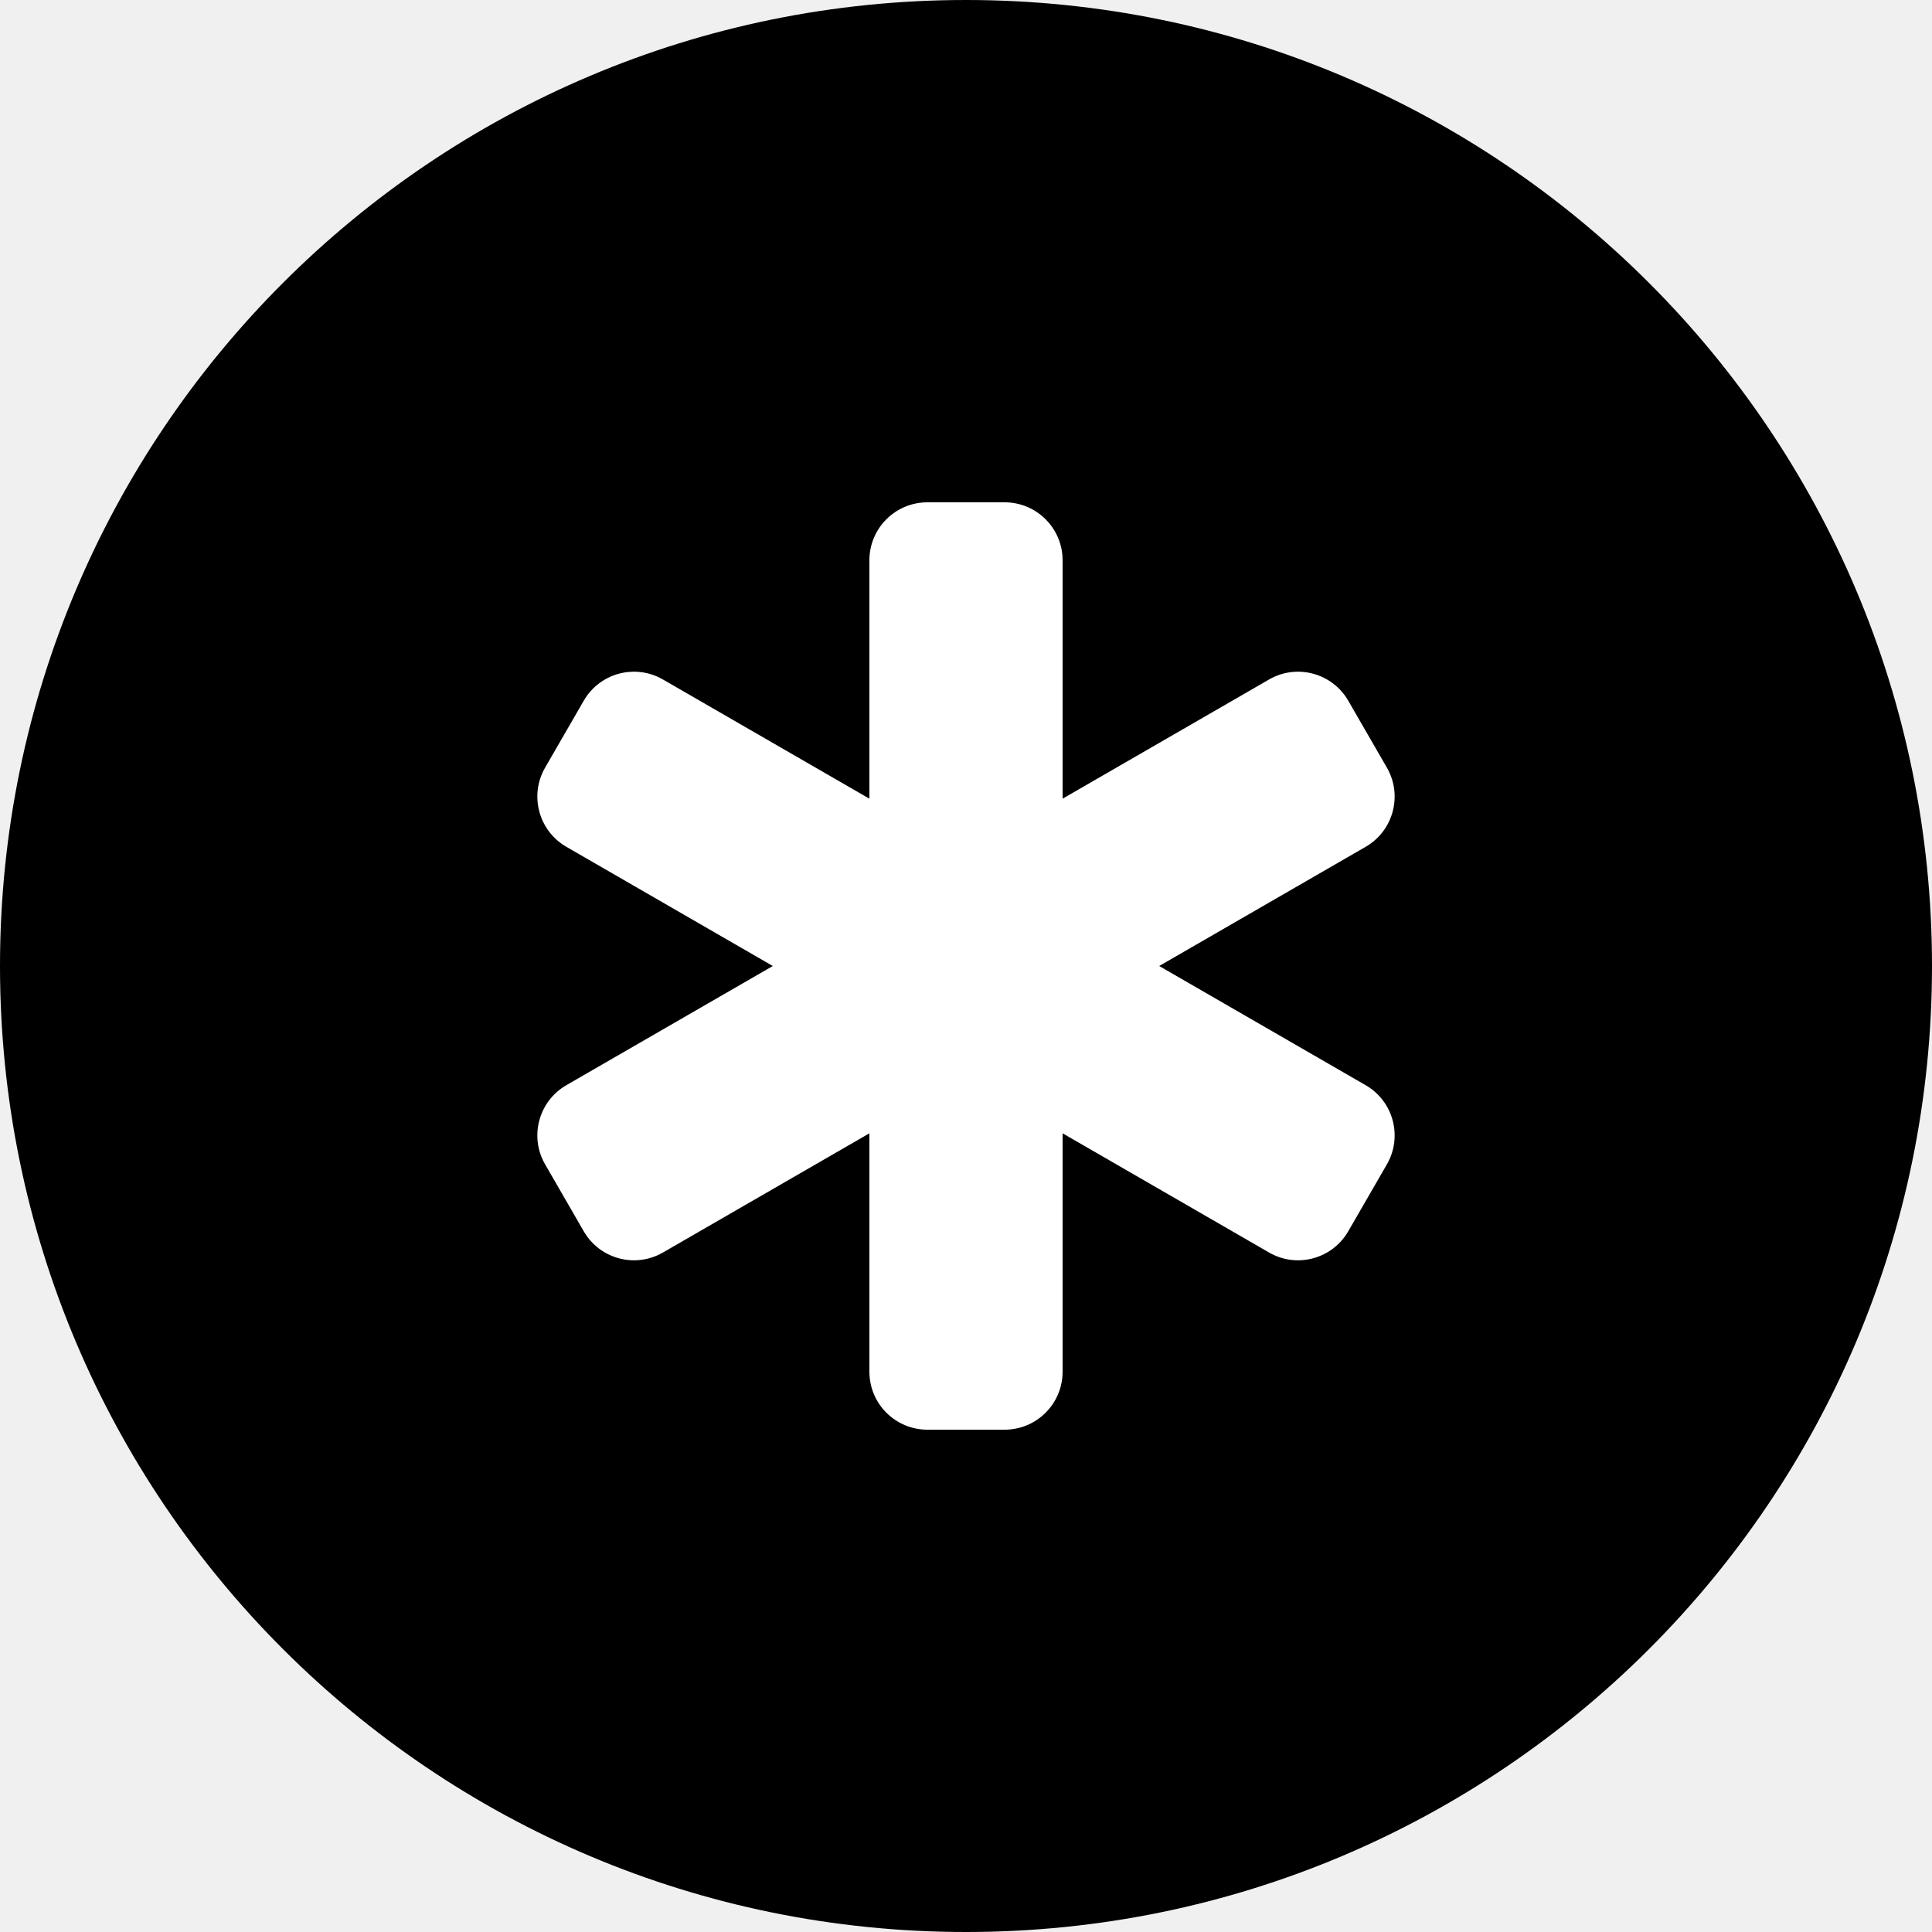
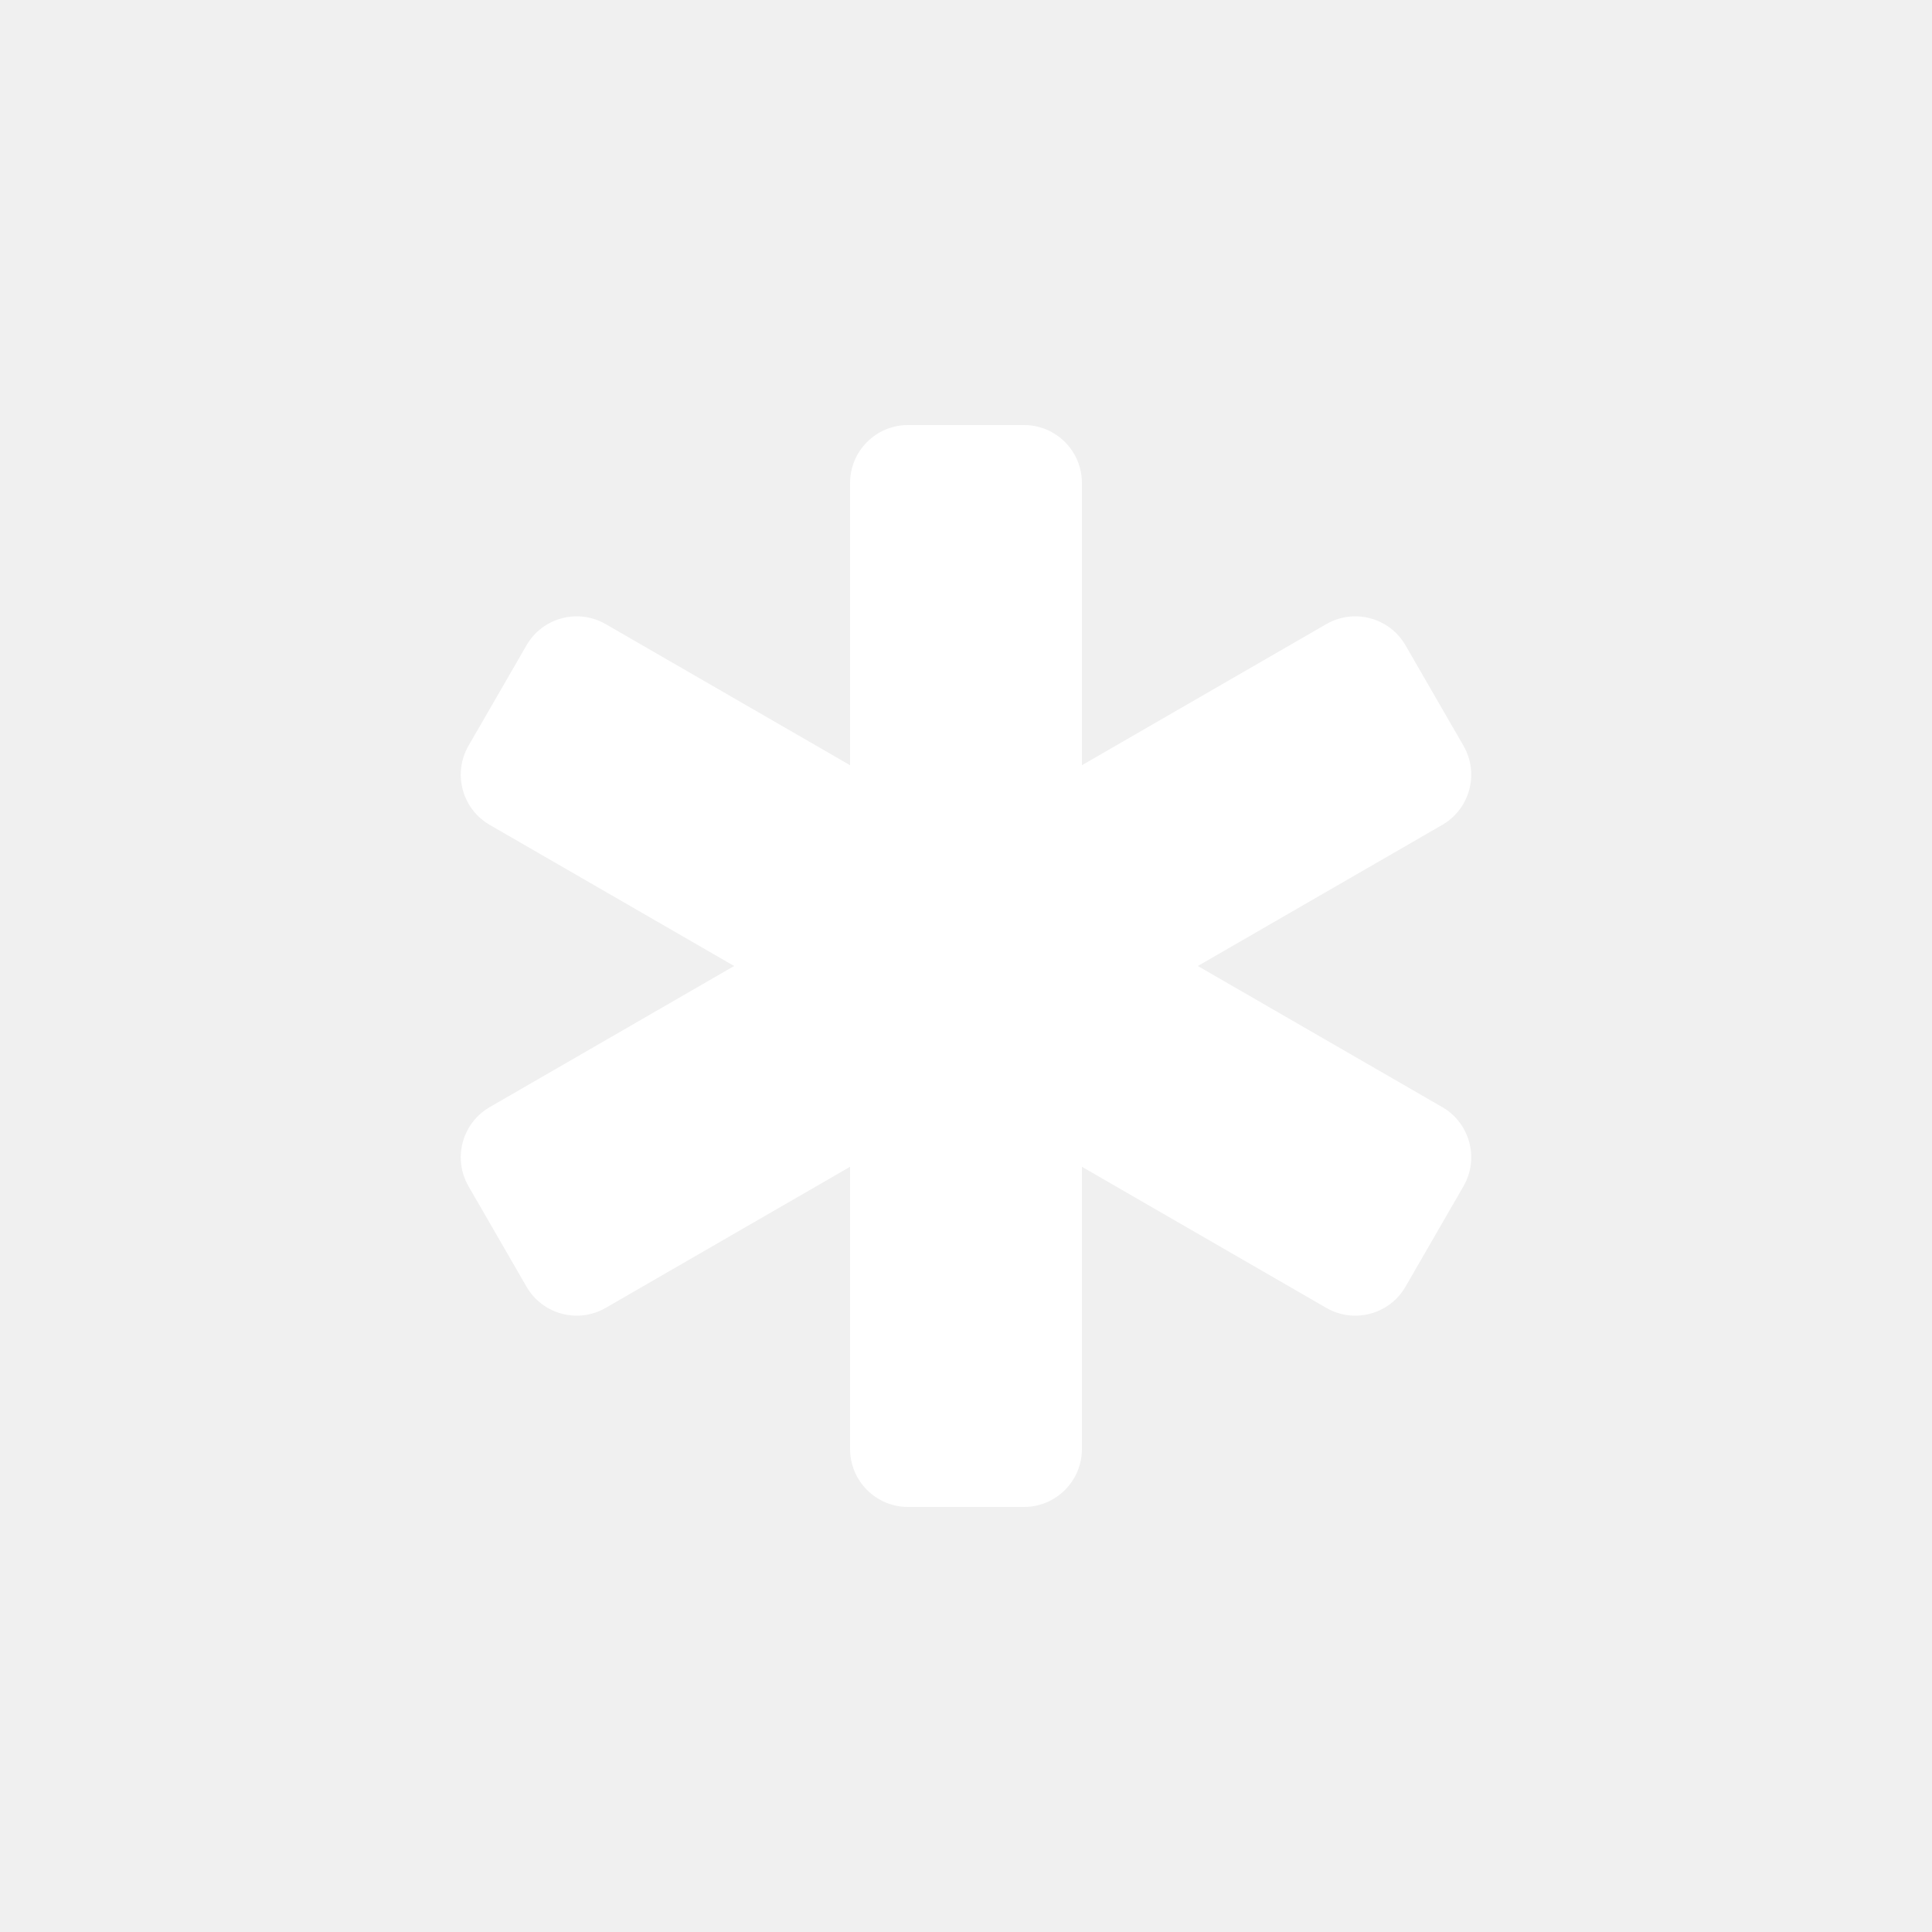
<svg xmlns="http://www.w3.org/2000/svg" viewBox="0 0 100 100">
-   <circle cx="50" cy="50" r="50" fill="#000000" />
  <g fill="#ffffff" transform="translate(50, 50)">
-     <rect x="-5" y="-24" width="10" height="48" rx="3" />
-     <rect x="-5" y="-24" width="10" height="48" rx="3" transform="rotate(60)" />
-     <rect x="-5" y="-24" width="10" height="48" rx="3" transform="rotate(-60)" />
+     <rect x="-6" y="-28" width="12" height="56" rx="3" />
+     <rect x="-6" y="-28" width="12" height="56" rx="3" transform="rotate(60)" />
+     <rect x="-6" y="-28" width="12" height="56" rx="3" transform="rotate(-60)" />
  </g>
</svg>
